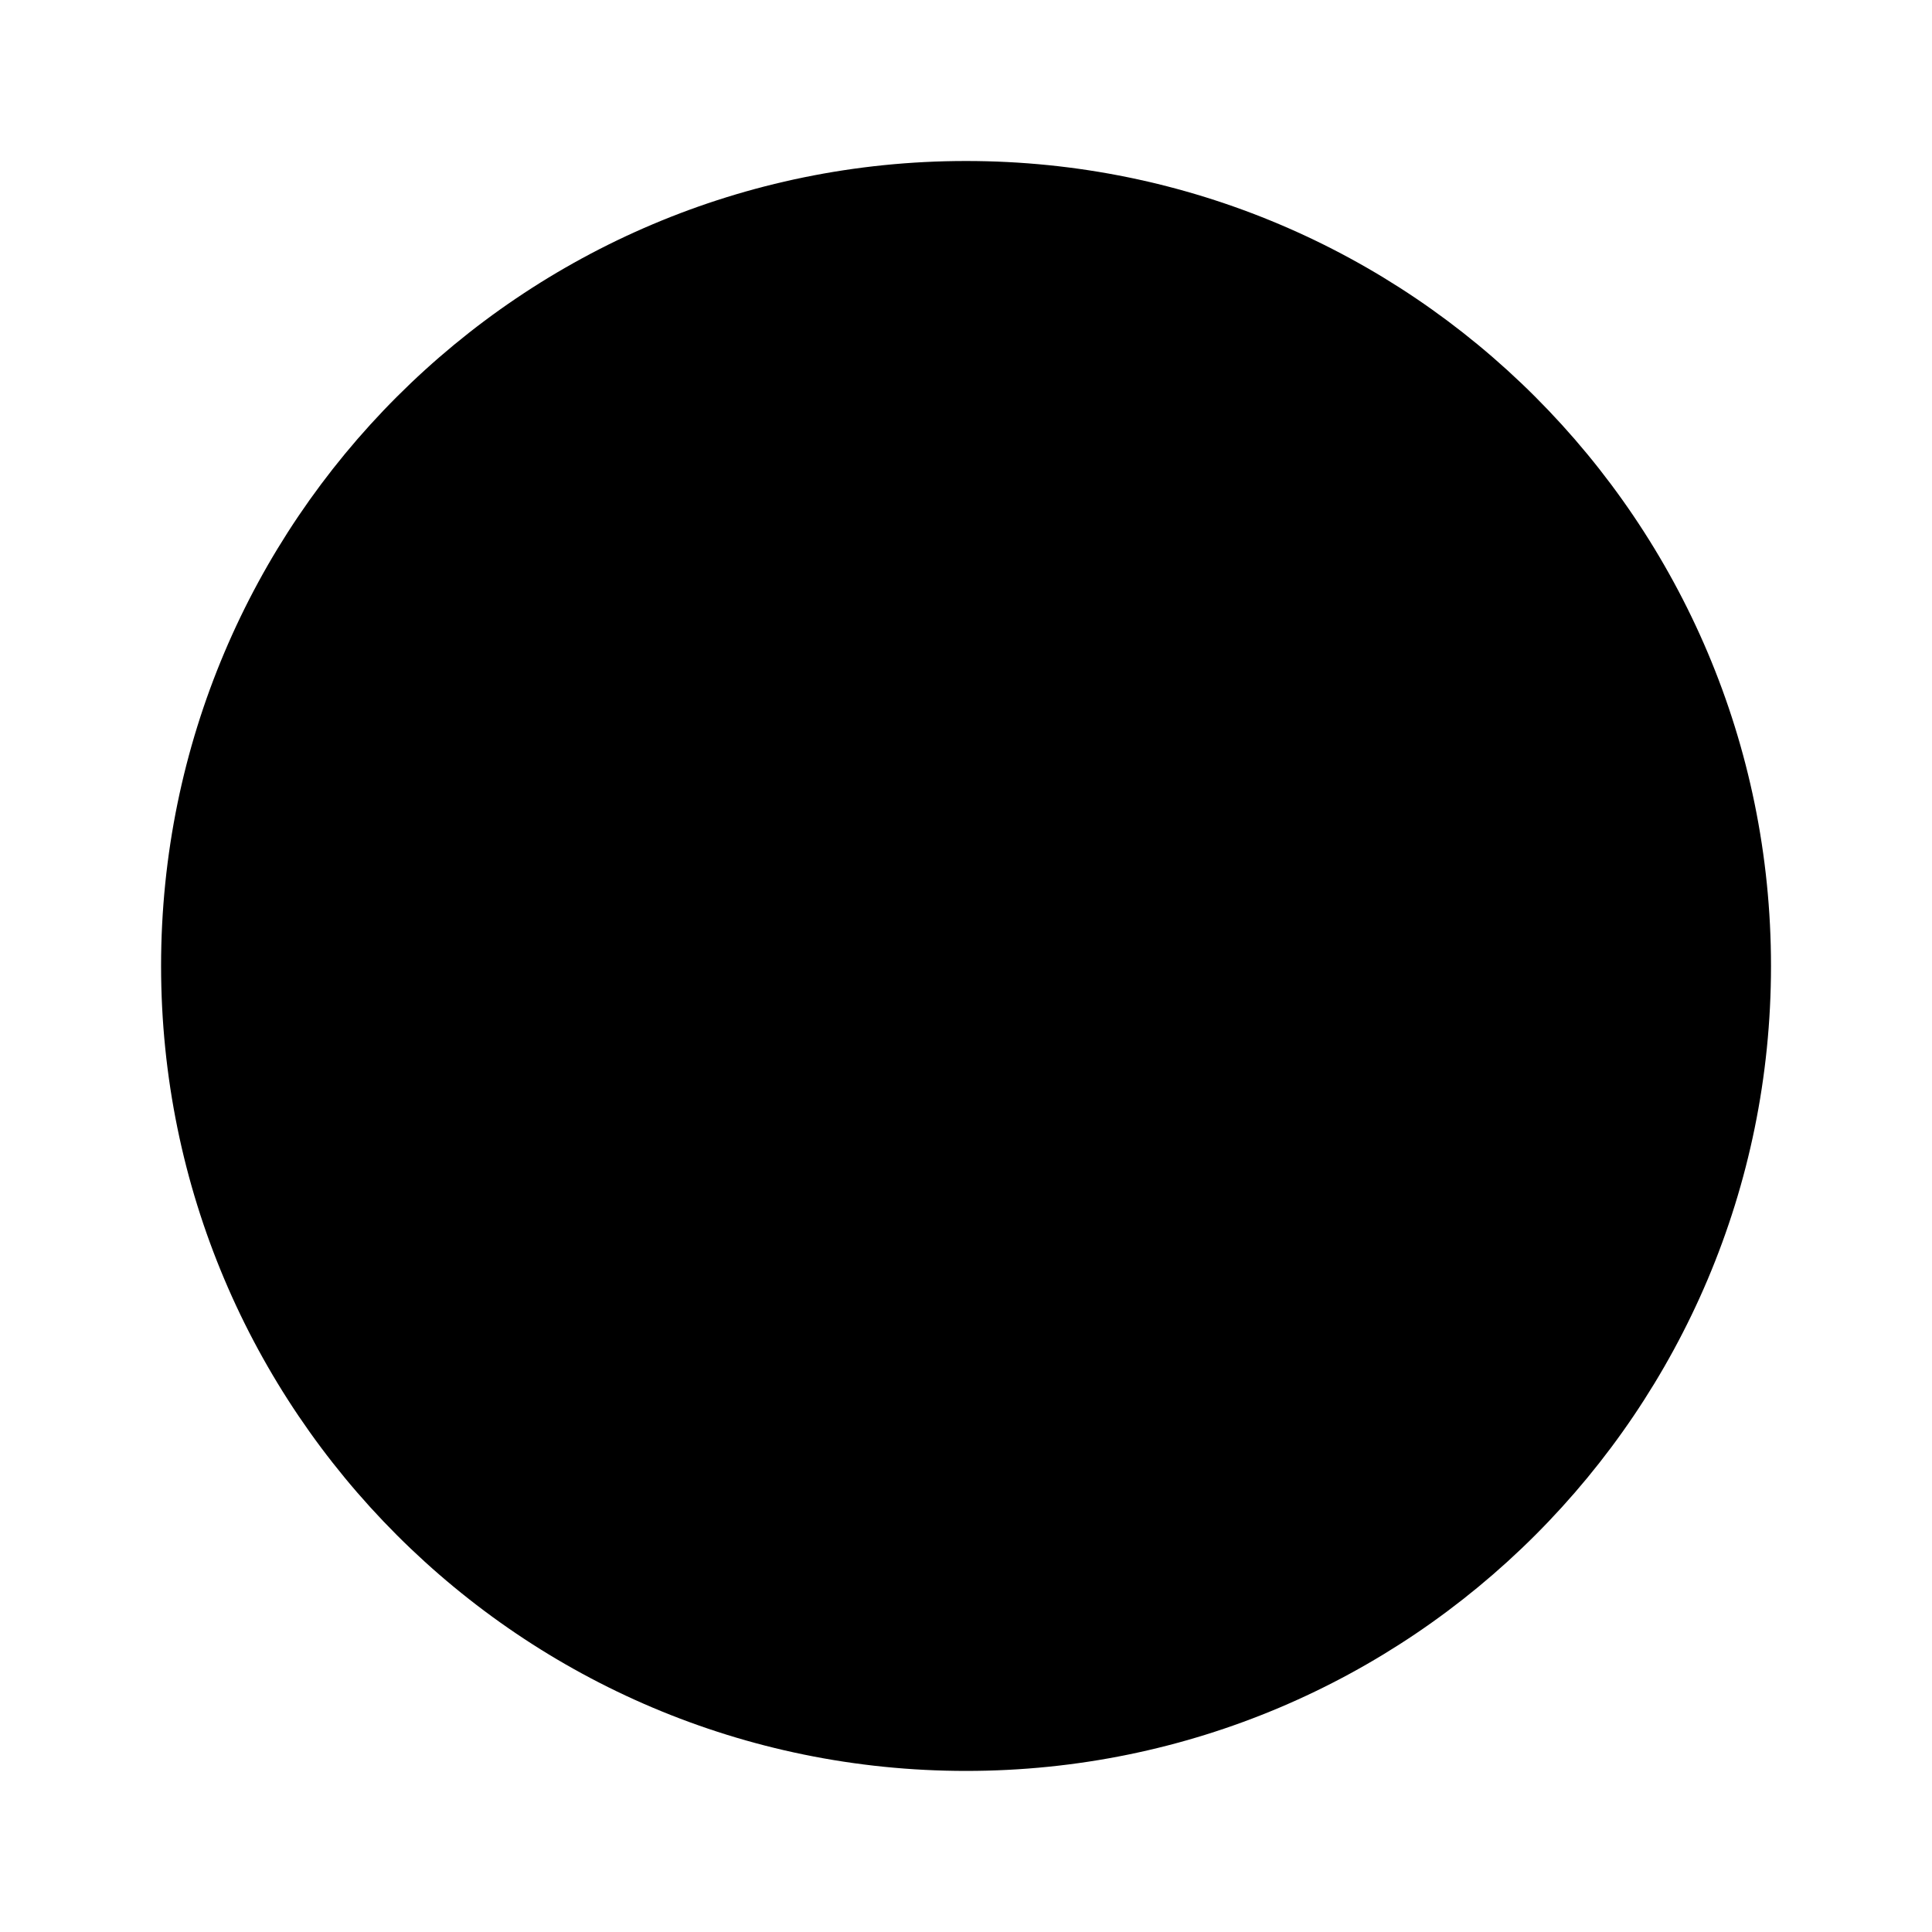
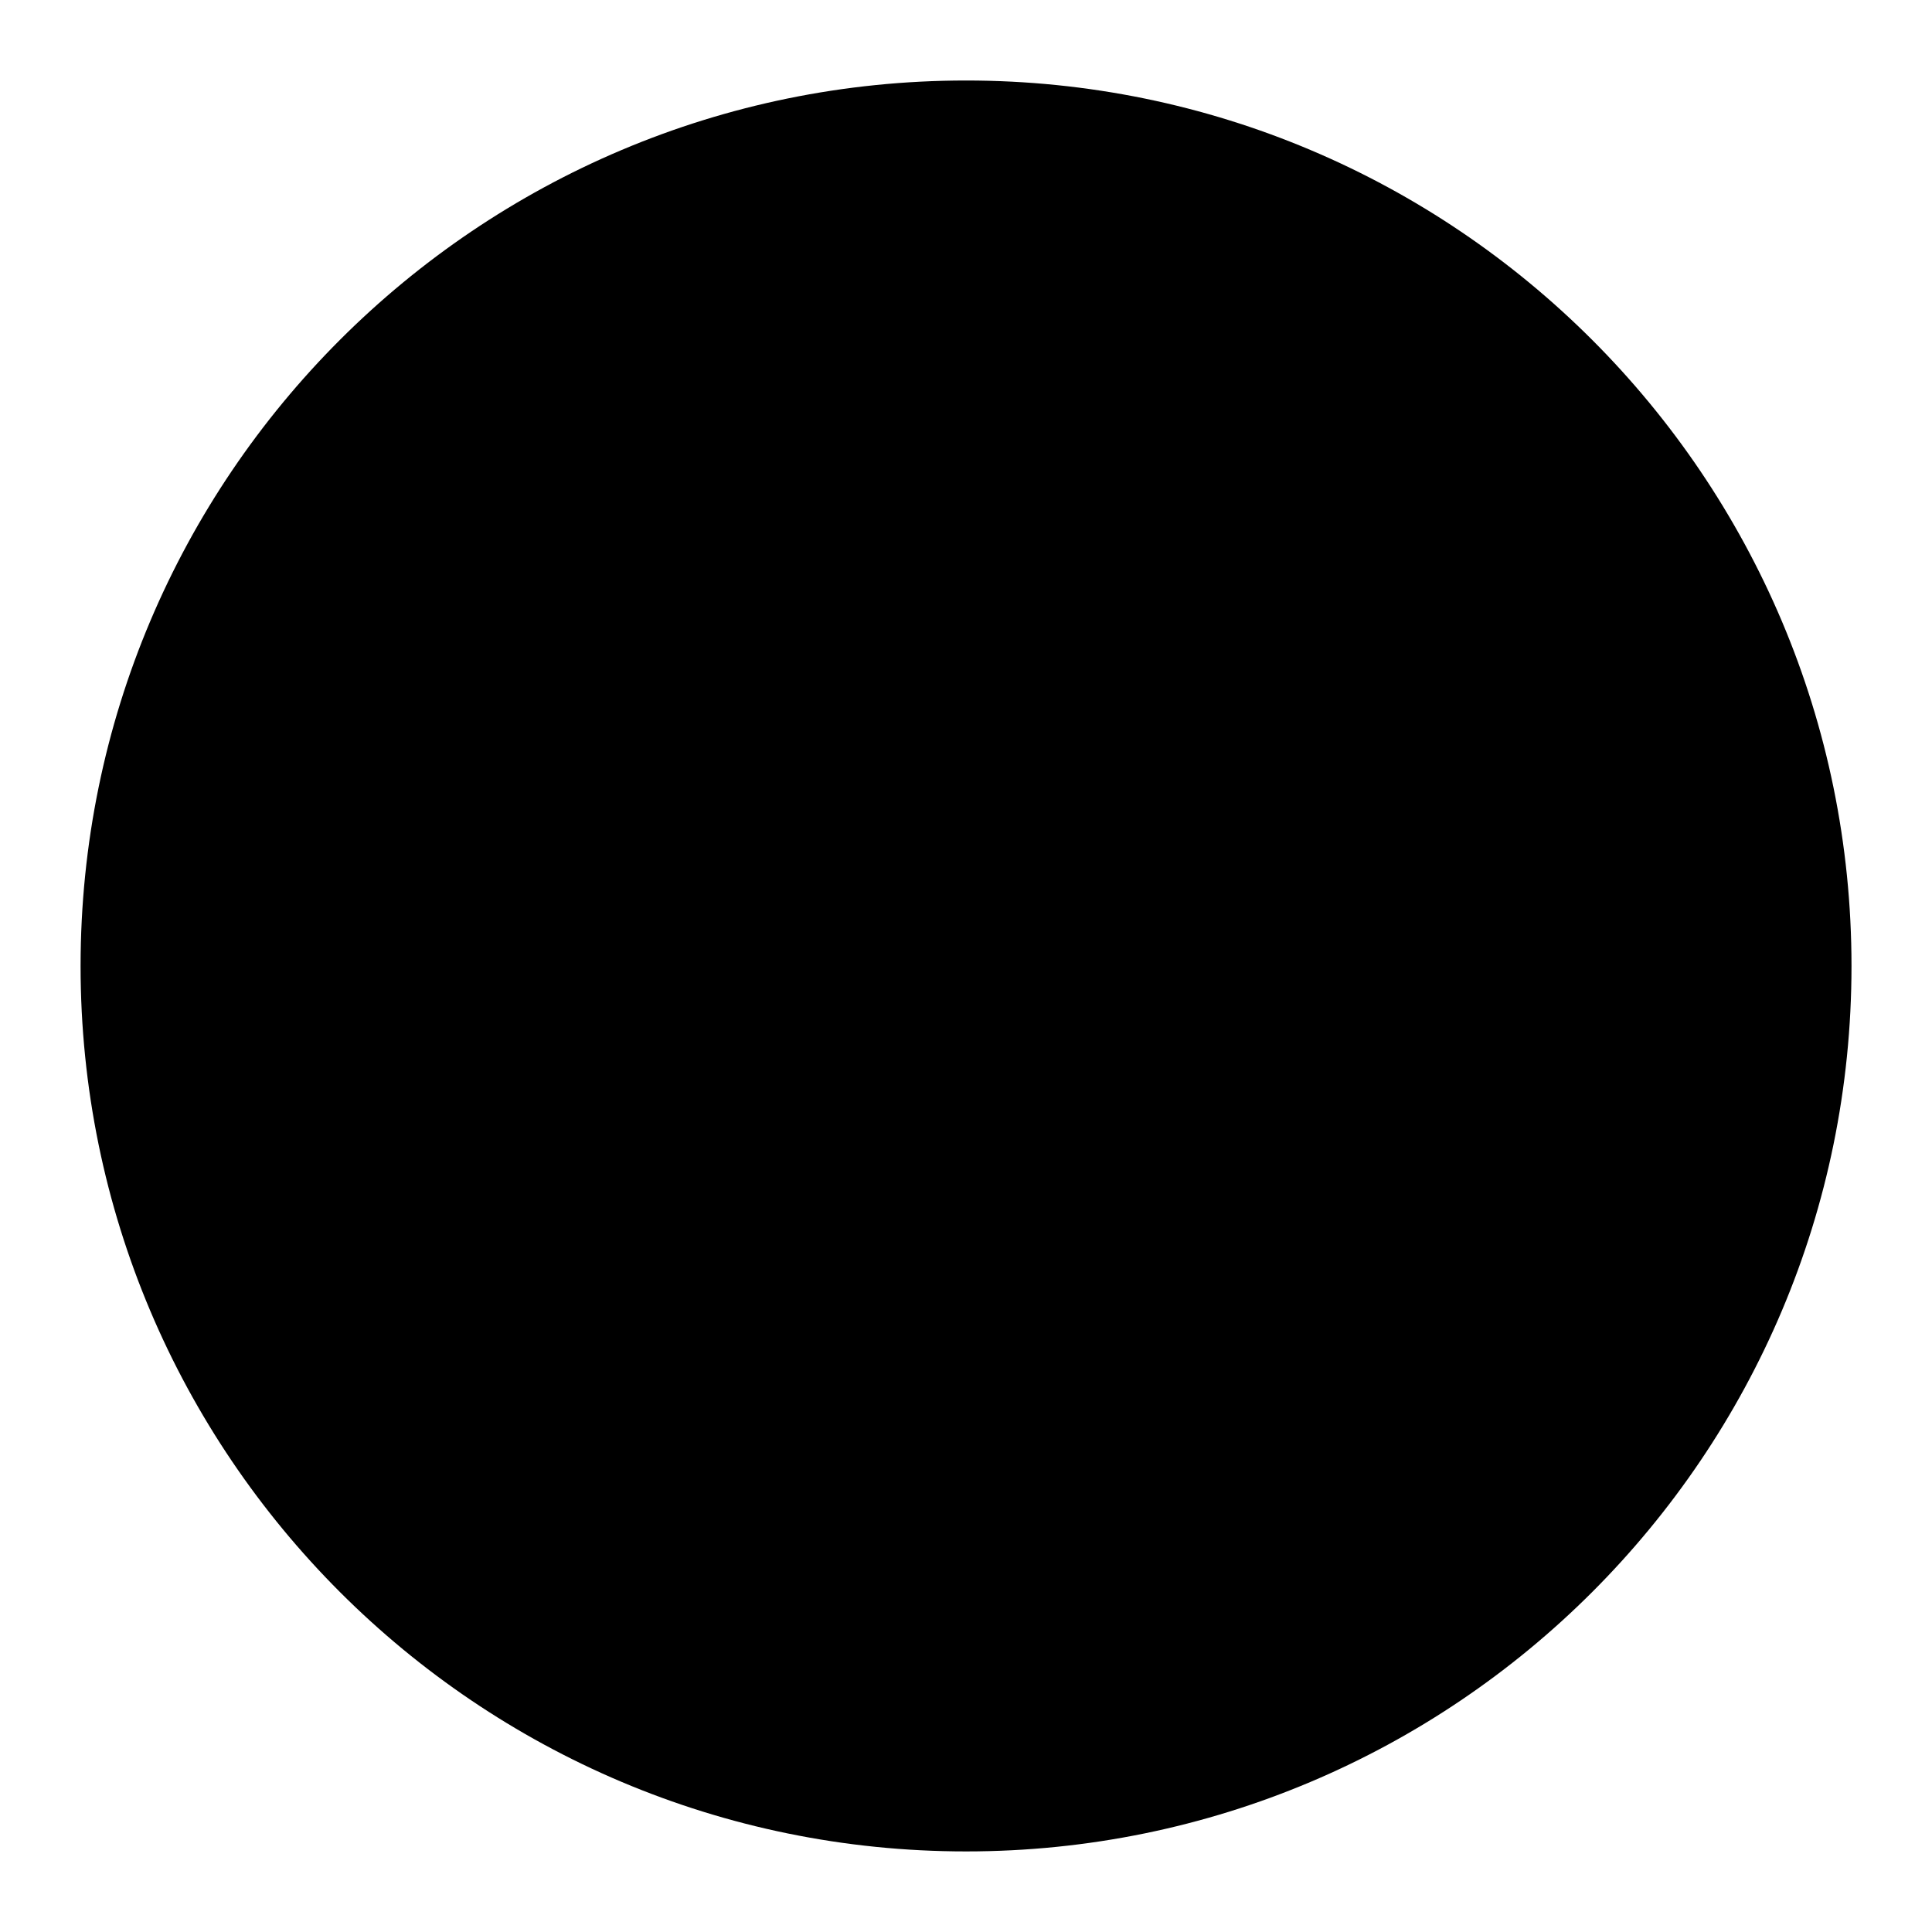
<svg xmlns="http://www.w3.org/2000/svg" width="24" height="24" viewBox="0 0 24 24" fill="none">
-   <path d="M2.001 11.998C2.002 6.476 6.479 2 12.001 2C17.523 2 22 6.478 22 12C22 17.522 17.523 21.999 12.001 21.999C6.478 21.999 2.001 17.521 2.001 11.998Z" fill="black" />
+   <path d="M1.001 11.998C1.002 5.924 5.927 1 12.001 1C18.075 1 23 5.925 23 12C23 18.075 18.075 22.999 12.001 22.999C5.926 22.999 1 18.073 1.001 11.998Z" fill="black" />
</svg>
